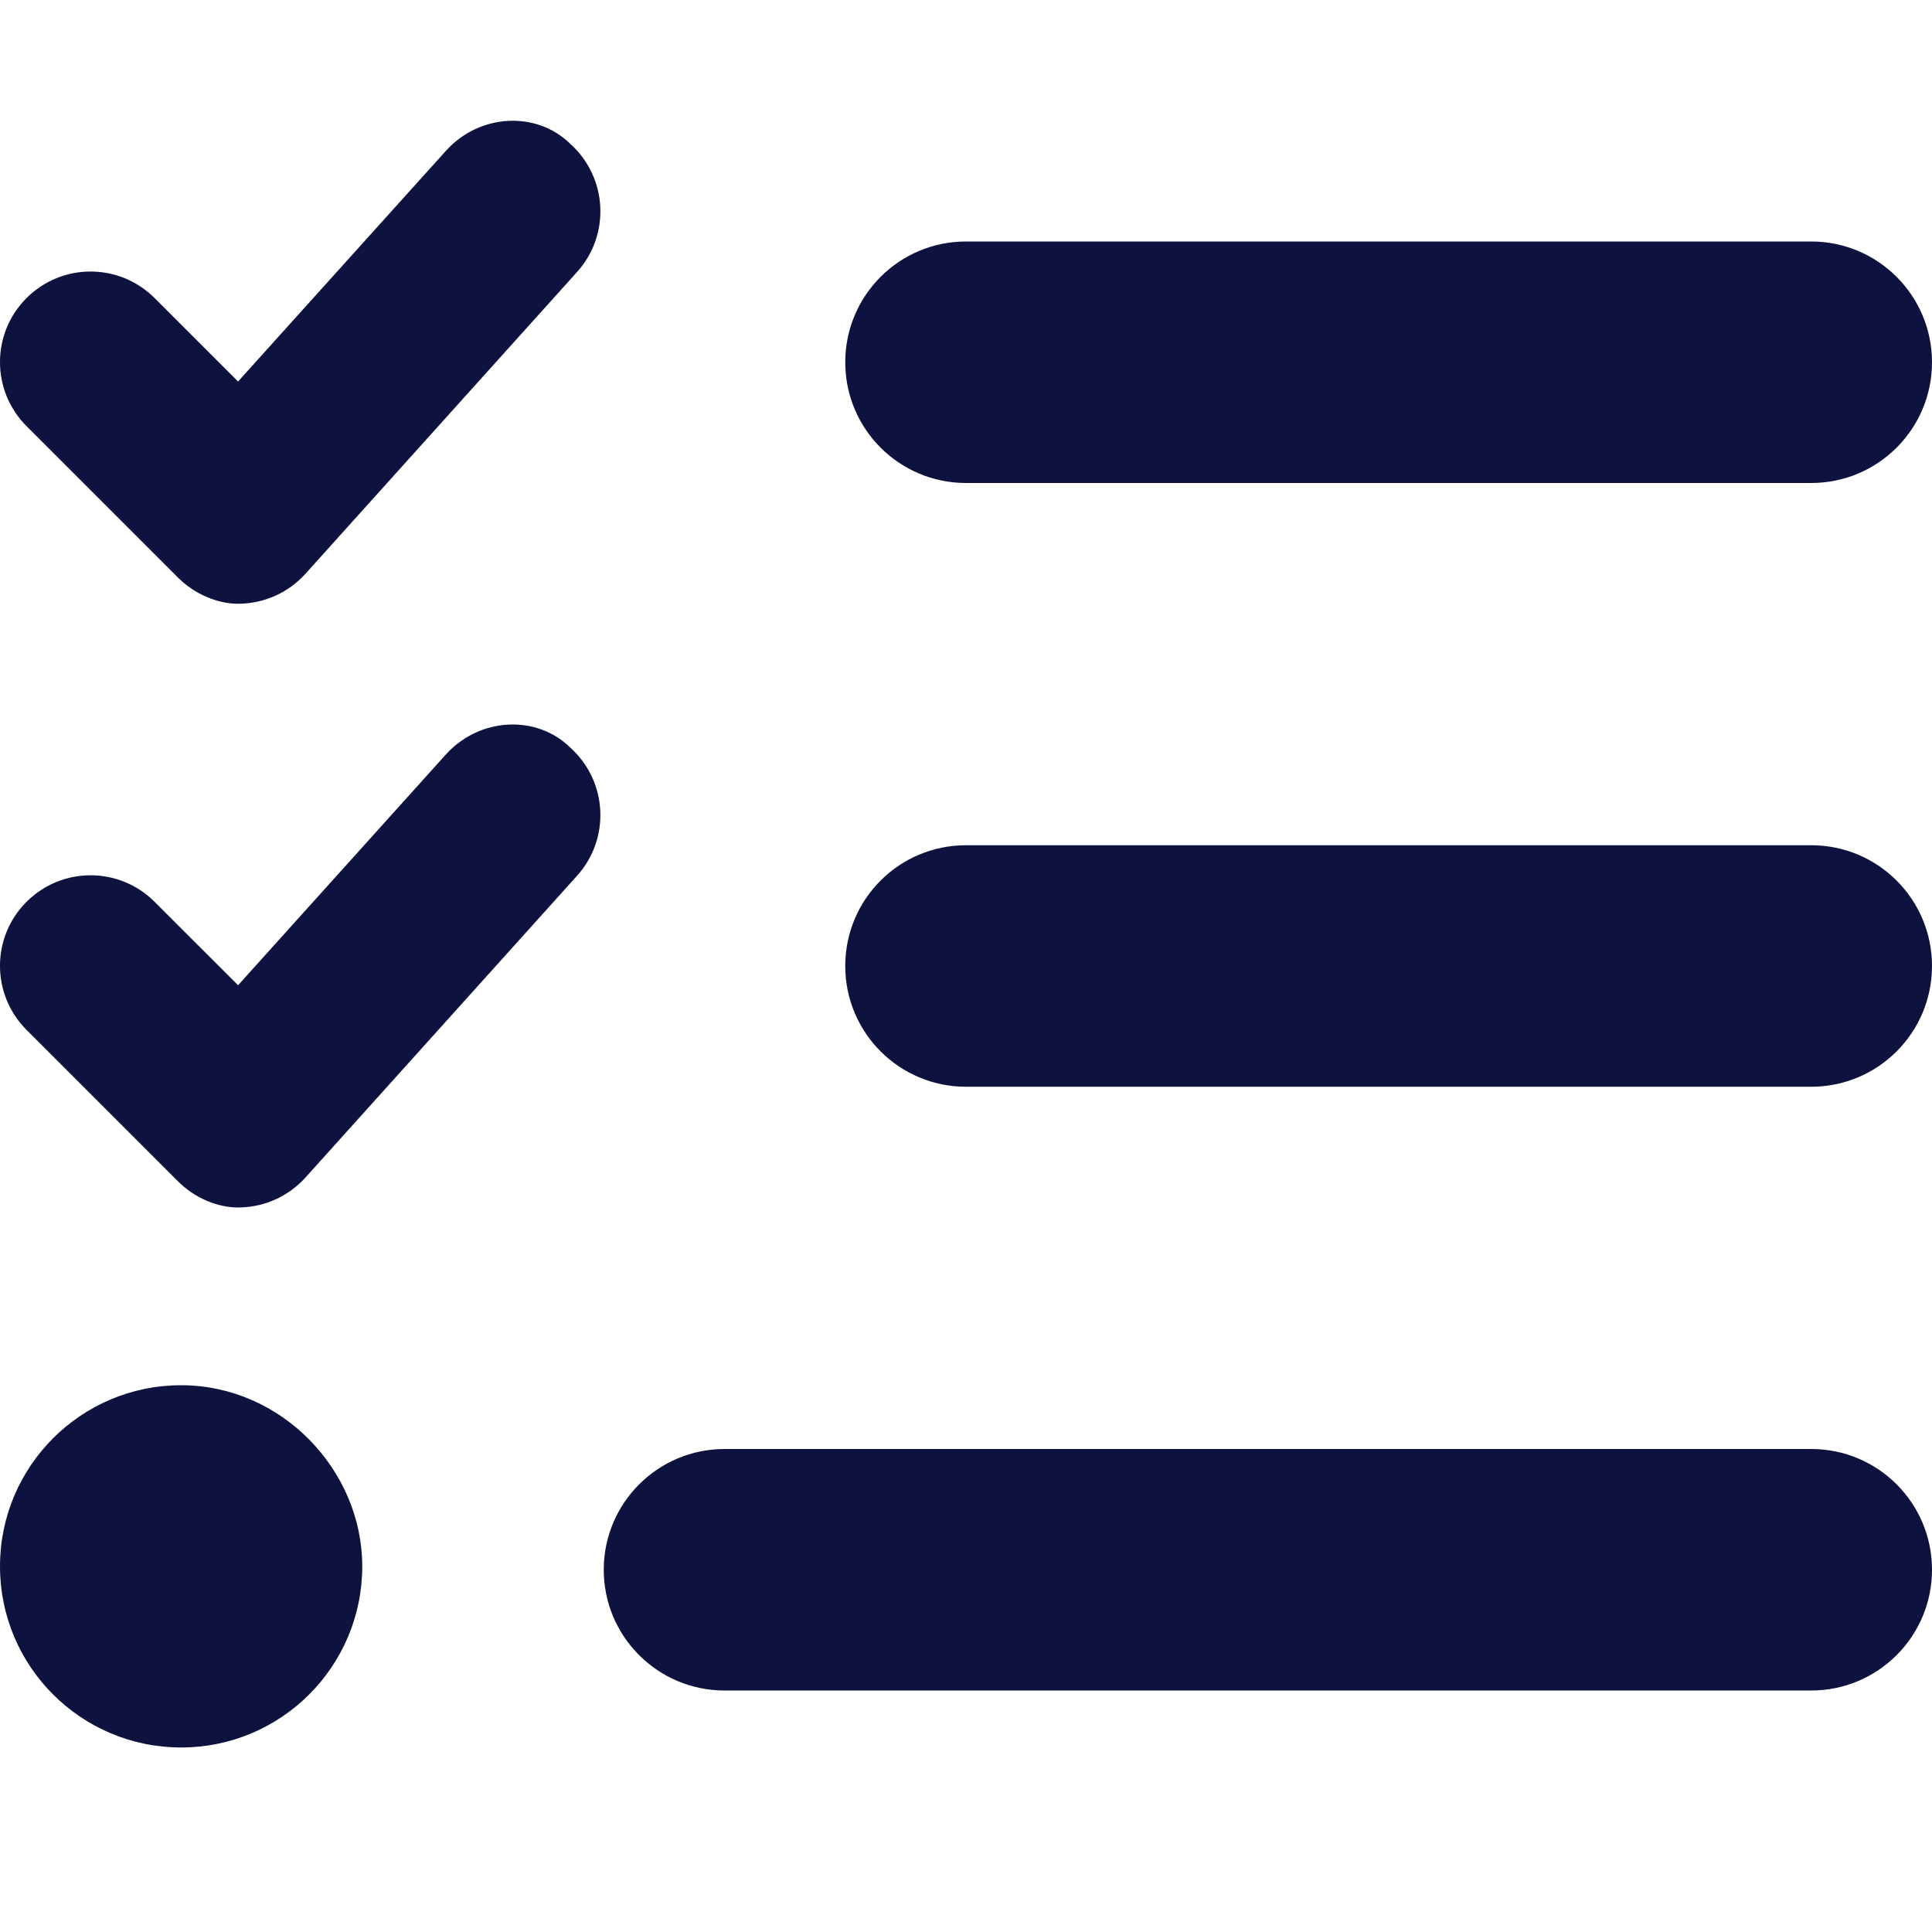
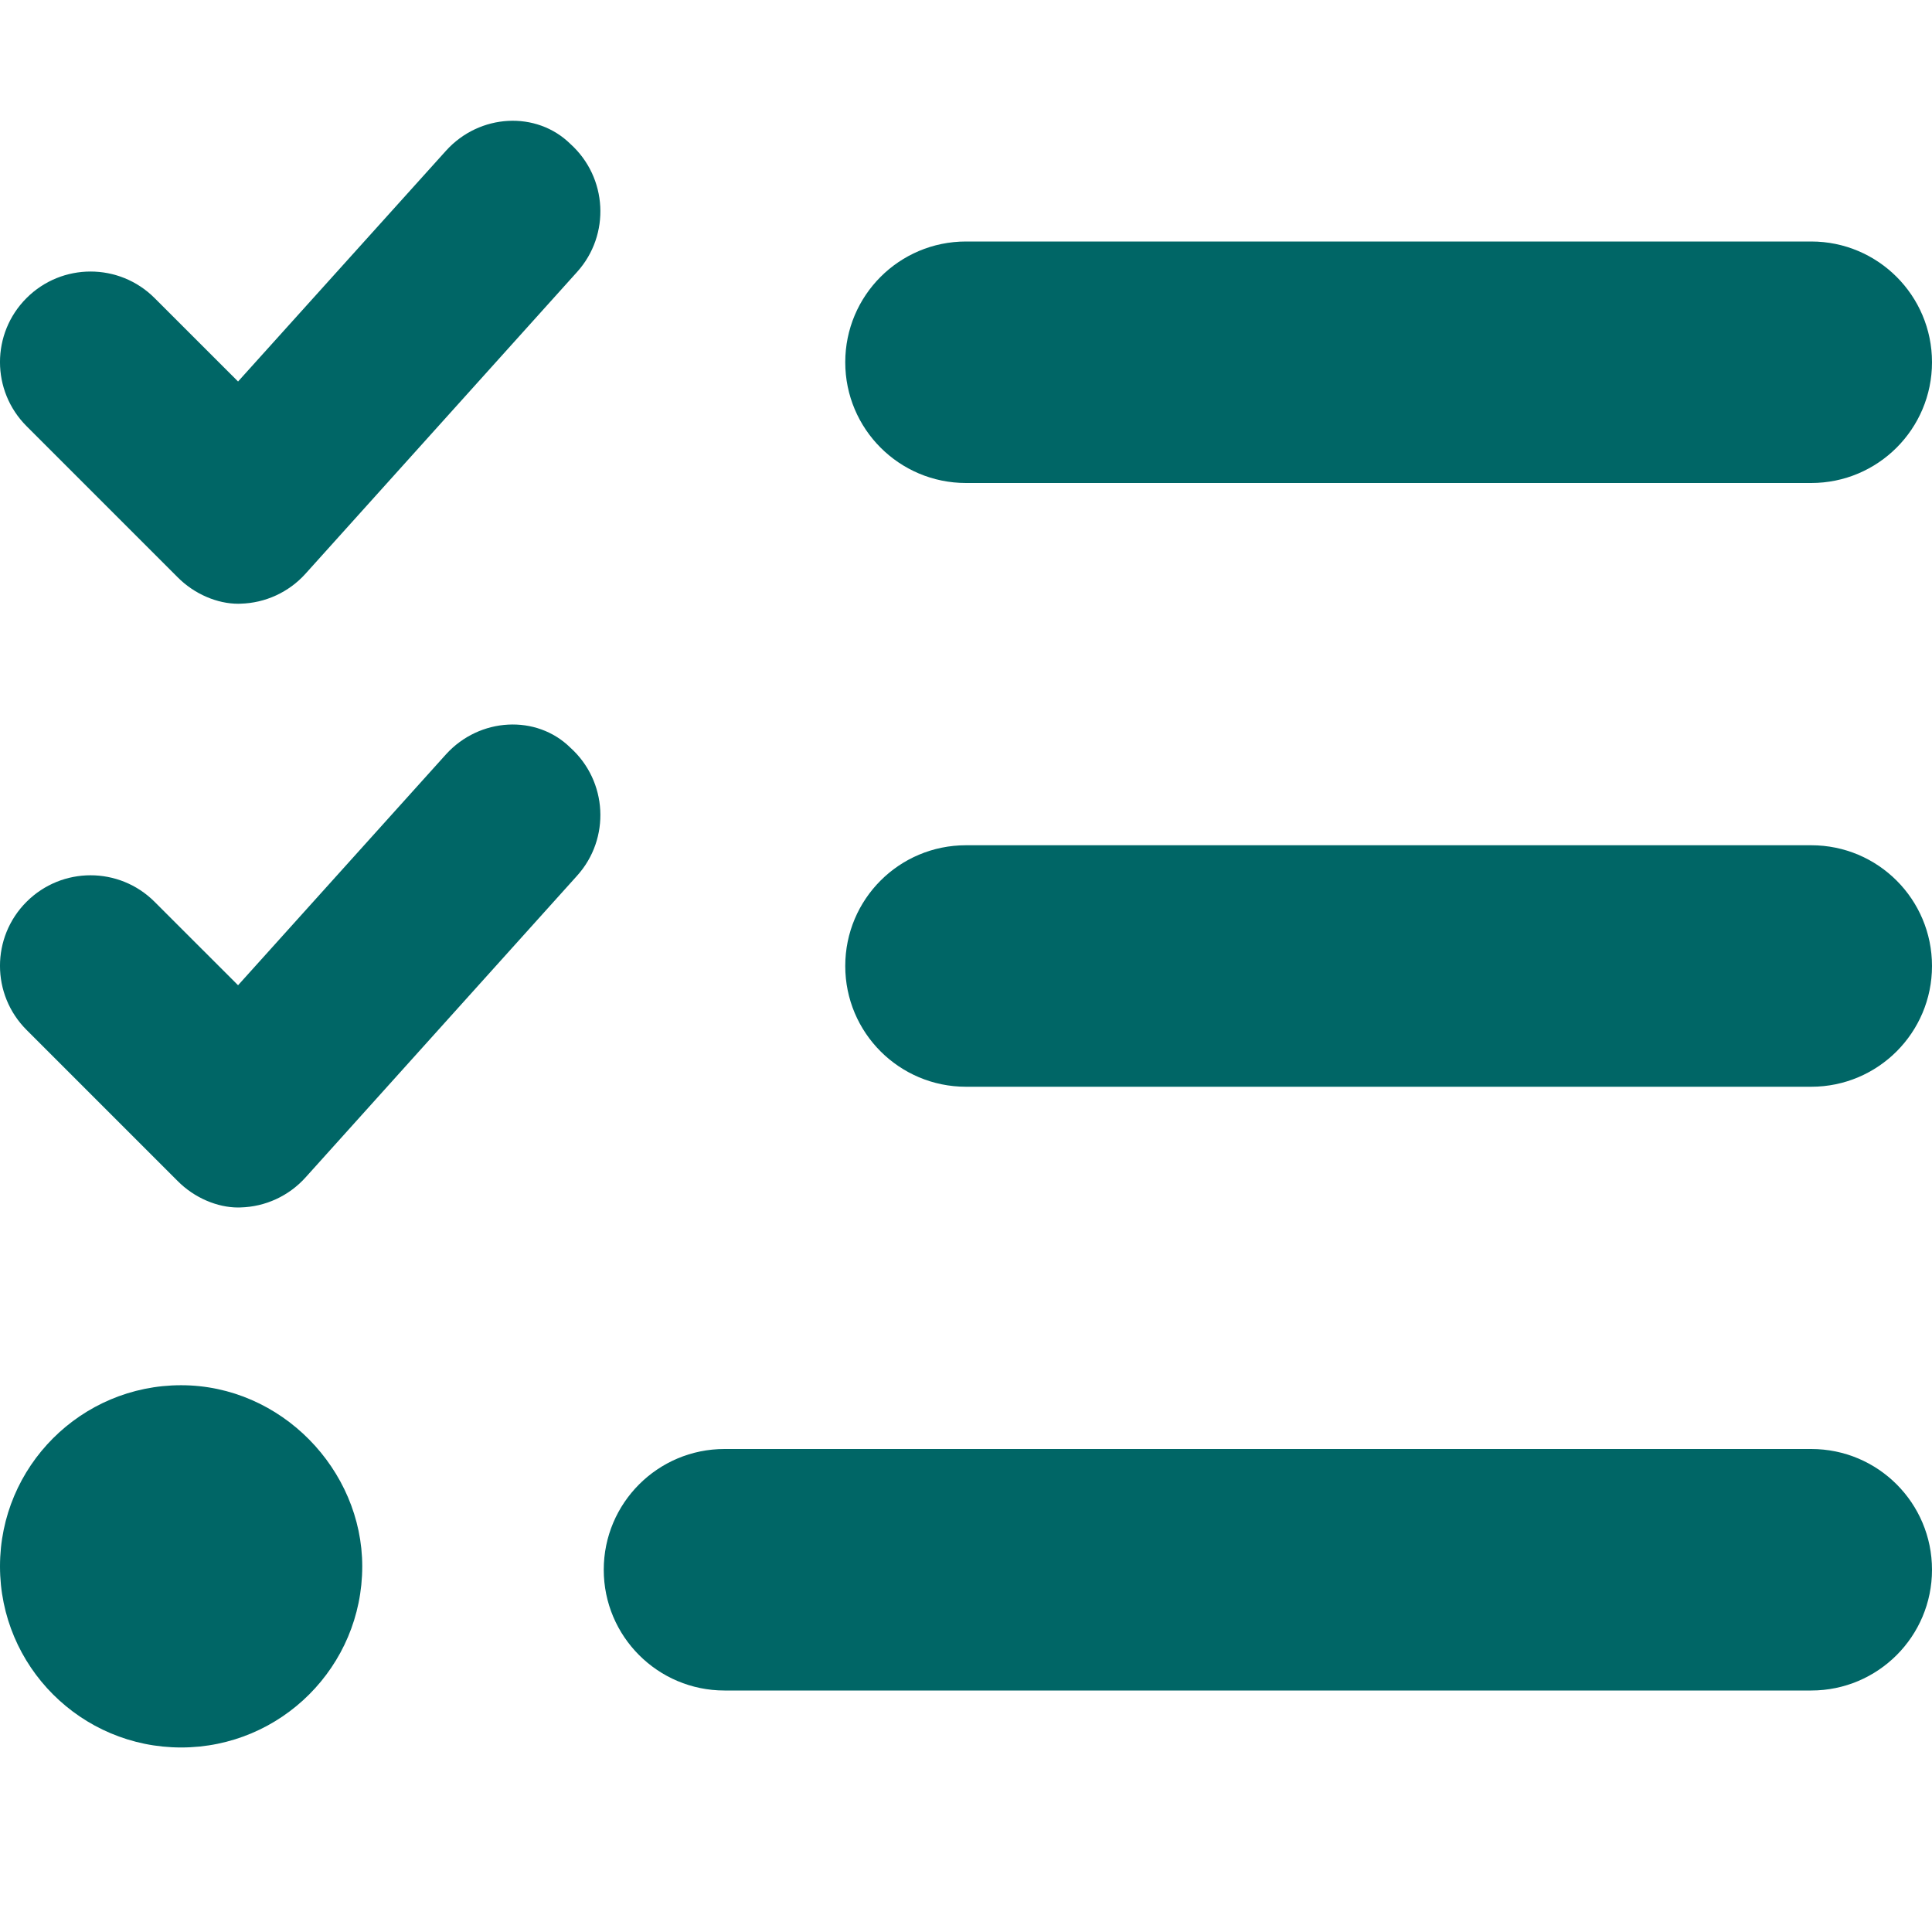
<svg xmlns="http://www.w3.org/2000/svg" viewBox="0 0 512 512">
-   <path d="m118.2 199.9-55.11 61.2-22.12-22.11c-9.375-9.375-24.56-9.375-33.94 0s-9.375 24.56 0 33.94l40 40c4.5 4.57 10.63 7.07 16.07 7.07.219 0 .406 0 .625-.016a24.006 24.006 0 0 0 17.22-7.922l72-80c8.875-9.859 8.062-25.03-1.78-33.91C142.2 189.3 127.1 190.1 118.2 199.9zm0-159.96L63.09 101.1 40.97 78.99c-9.375-9.375-24.56-9.375-33.94 0s-9.375 24.56 0 33.94l40 40c4.5 4.57 10.63 7.07 16.07 7.07.219 0 .406 0 .625-.016a24.006 24.006 0 0 0 17.22-7.922l72-80c8.875-9.859 8.062-25.03-1.78-33.91C142.2 29.31 127.1 30.09 118.2 39.94zM48 367.1c-26.51 0-48 21.49-48 48s21.49 48 48 48 48-21.49 48-48c0-25.6-21.49-48-48-48zM256 128h224c17.67 0 32-14.33 32-32s-14.33-32-32-32H256c-17.7 0-32 14.33-32 32s14.3 32 32 32zm224 96H256c-17.7 0-32 14.3-32 32s14.33 32 32 32h224c17.67 0 32-14.33 32-32s-14.3-32-32-32zm0 160H192c-17.67 0-32 14.33-32 32s14.33 32 32 32h288c17.67 0 32-14.33 32-32s-14.3-32-32-32z" fill="#0e123e" class="fill-000000" />
+   <path d="m118.2 199.9-55.11 61.2-22.12-22.11c-9.375-9.375-24.56-9.375-33.94 0s-9.375 24.56 0 33.94l40 40c4.5 4.57 10.63 7.07 16.07 7.07.219 0 .406 0 .625-.016a24.006 24.006 0 0 0 17.22-7.922l72-80c8.875-9.859 8.062-25.03-1.78-33.91C142.2 189.3 127.1 190.1 118.2 199.9zm0-159.96L63.09 101.1 40.97 78.99c-9.375-9.375-24.56-9.375-33.94 0s-9.375 24.56 0 33.94l40 40c4.5 4.57 10.63 7.07 16.07 7.07.219 0 .406 0 .625-.016a24.006 24.006 0 0 0 17.22-7.922l72-80c8.875-9.859 8.062-25.03-1.78-33.91C142.2 29.31 127.1 30.09 118.2 39.94zM48 367.1c-26.51 0-48 21.49-48 48s21.49 48 48 48 48-21.49 48-48c0-25.6-21.49-48-48-48zM256 128h224c17.67 0 32-14.33 32-32s-14.33-32-32-32H256c-17.7 0-32 14.33-32 32s14.3 32 32 32zm224 96H256c-17.7 0-32 14.3-32 32s14.33 32 32 32h224c17.67 0 32-14.33 32-32s-14.3-32-32-32zm0 160H192c-17.67 0-32 14.33-32 32s14.33 32 32 32h288c17.67 0 32-14.33 32-32s-14.3-32-32-32z" fill="#006666" class="fill-000000" />
</svg>
